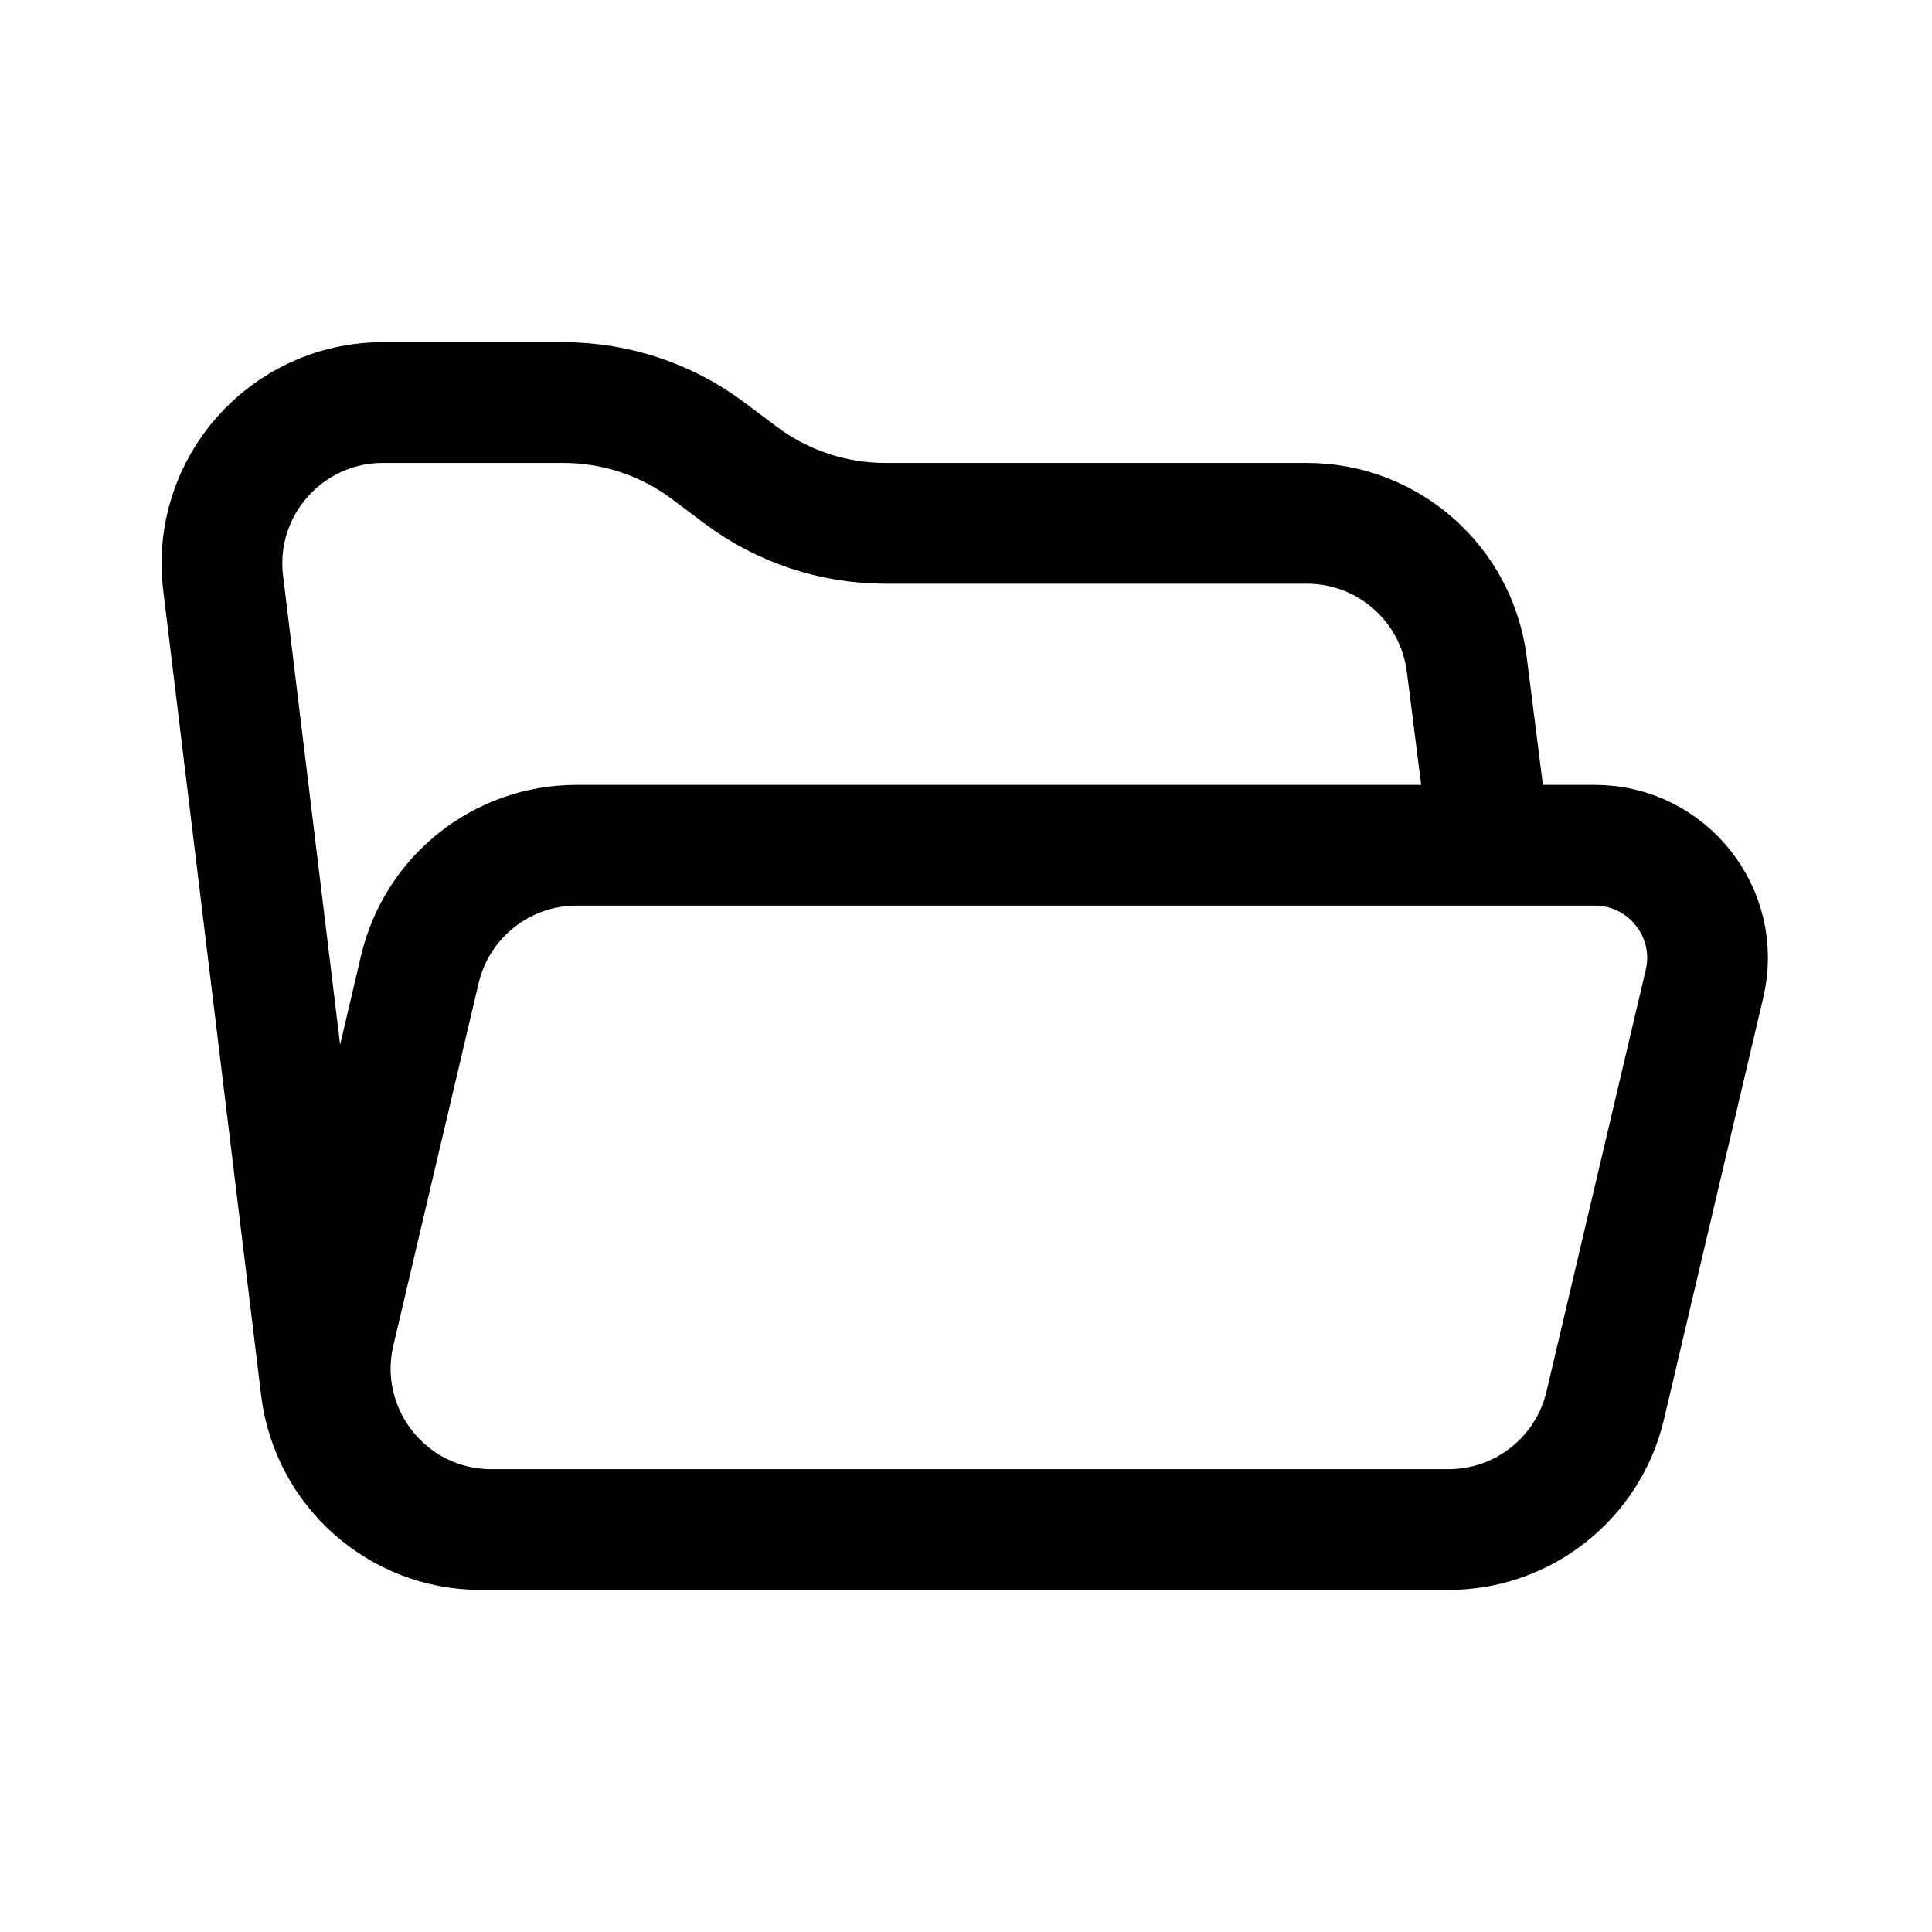
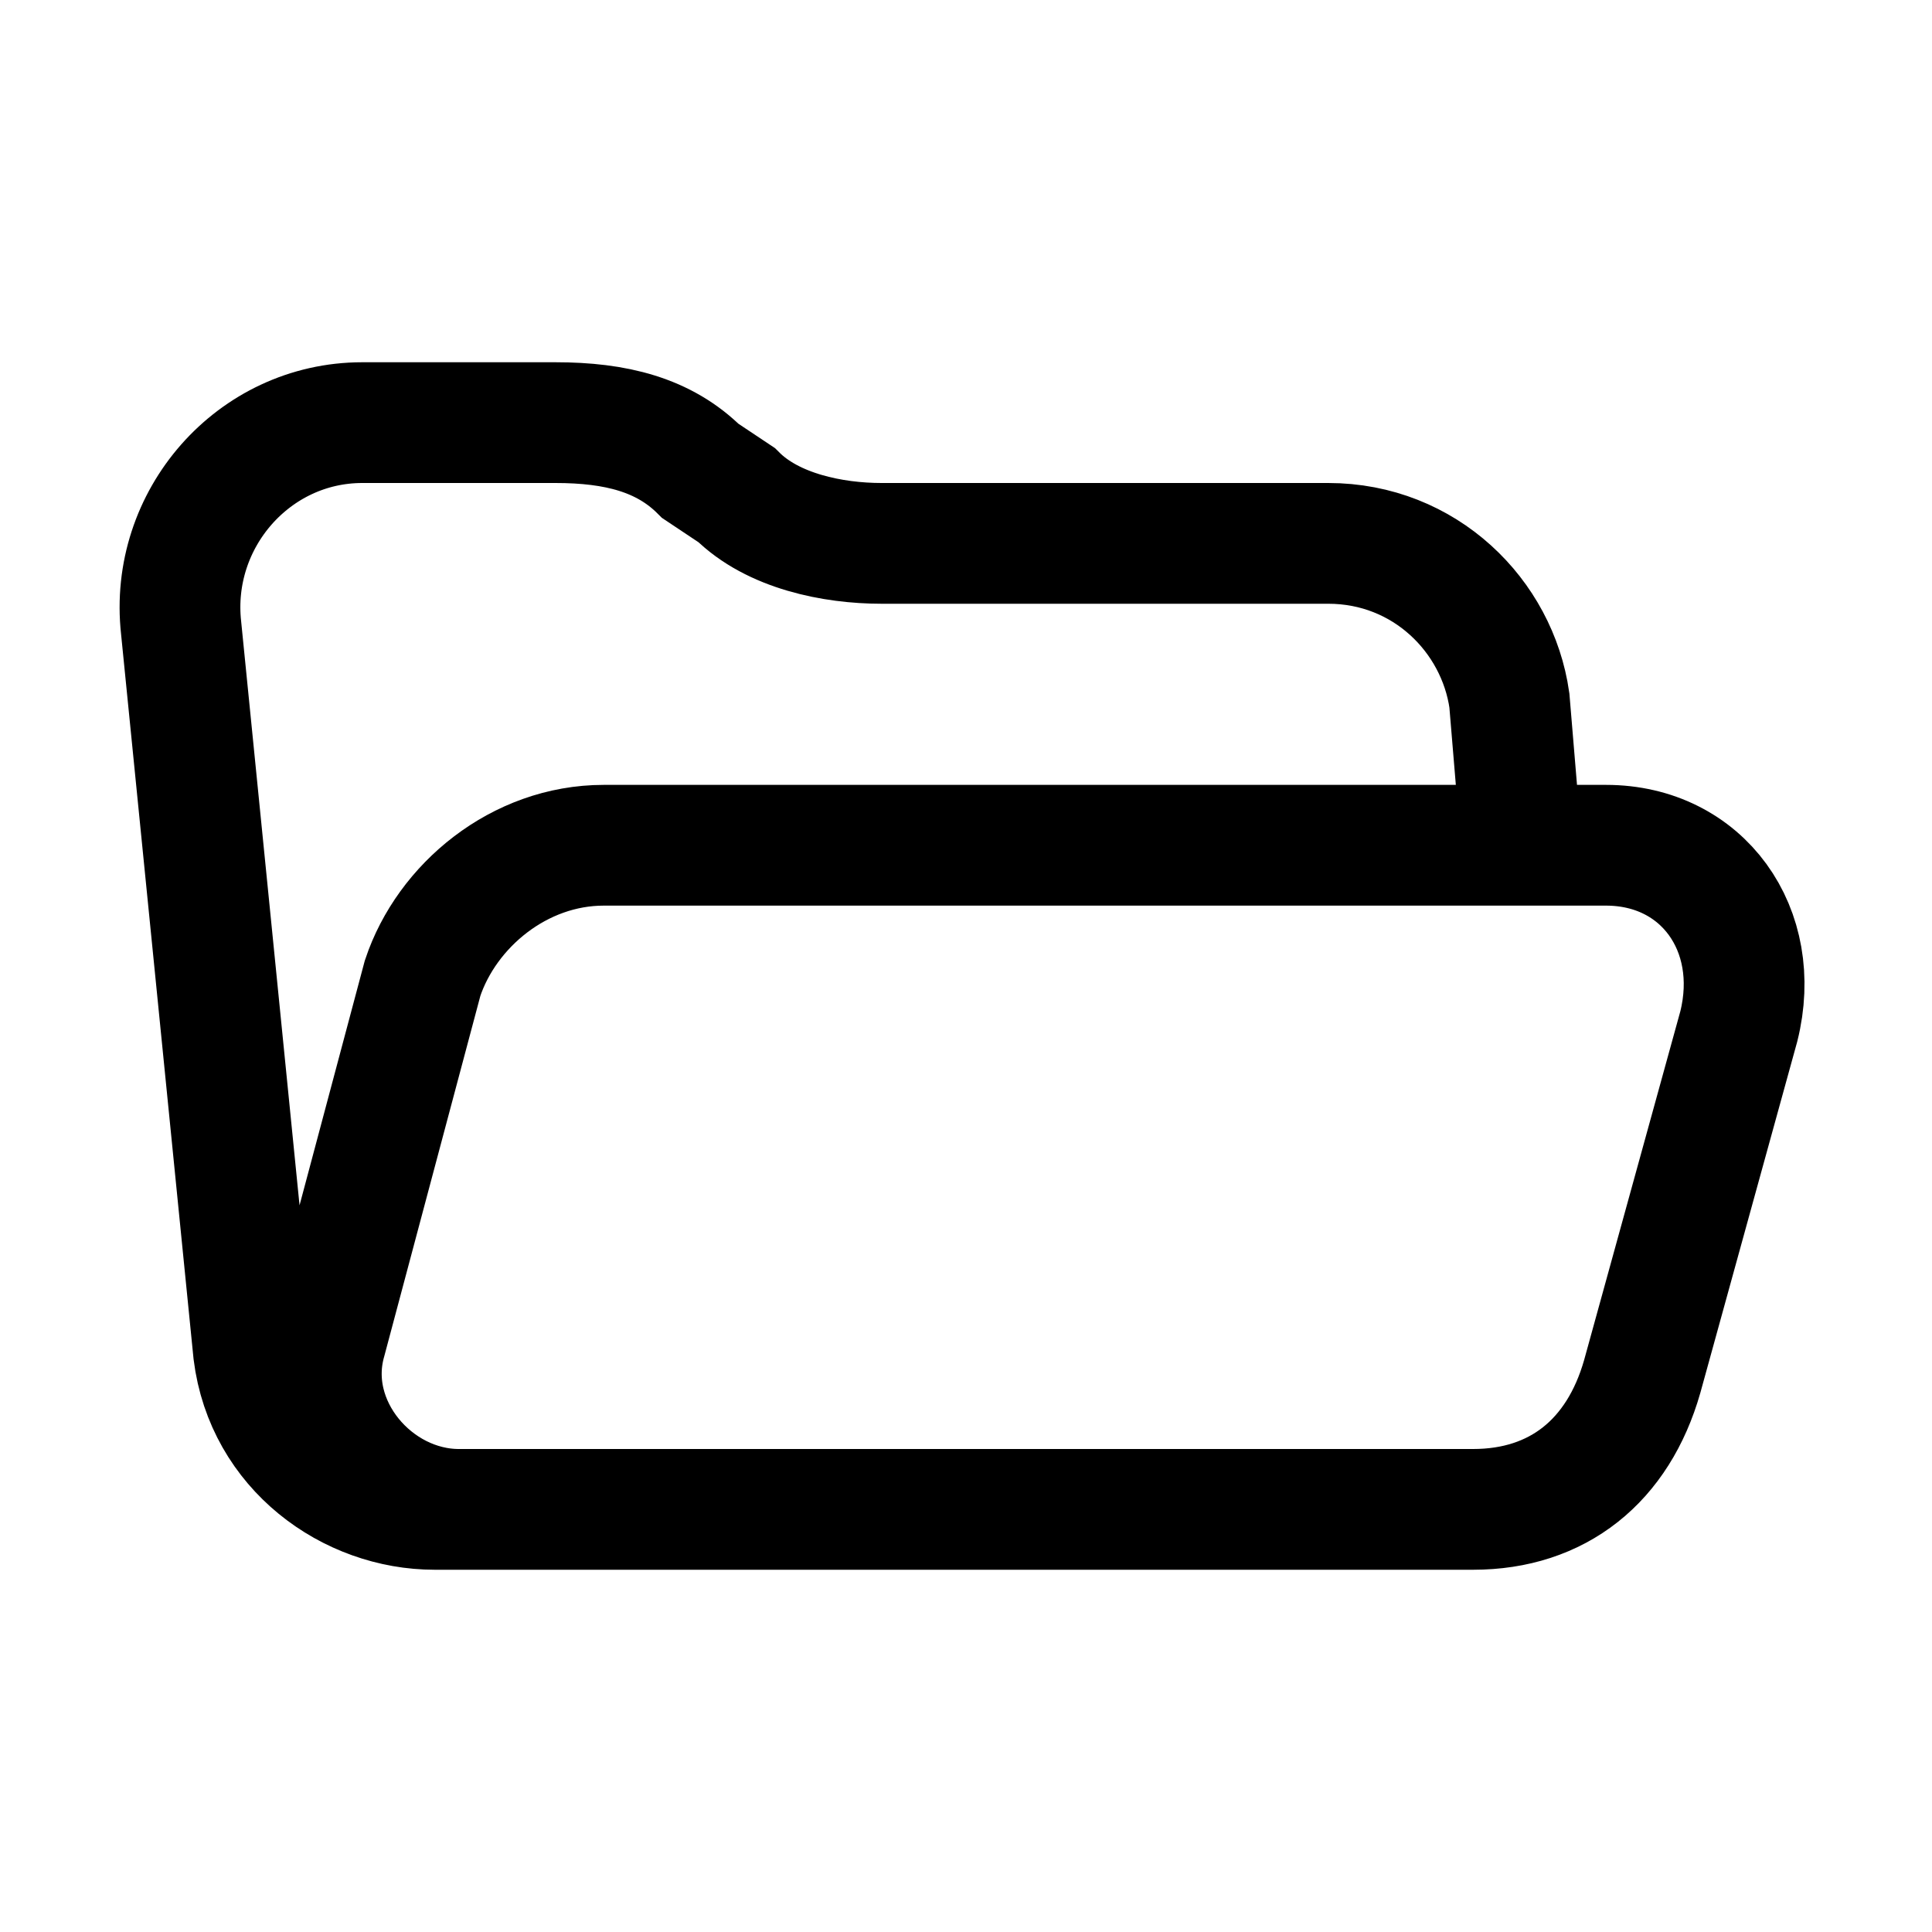
<svg xmlns="http://www.w3.org/2000/svg" width="16" height="16" viewBox="0 0 16 16" fill="none">
-   <path d="M7.801 12.667H3.982C3.308 12.667 2.74 12.164 2.659 11.495L1.848 4.828C1.751 4.034 2.371 3.334 3.171 3.334H4.666C5.099 3.334 5.52 3.474 5.866 3.734L6.133 3.934C6.479 4.194 6.9 4.334 7.333 4.334H10.824C11.496 4.334 12.062 4.834 12.147 5.5L12.329 6.938M3.477 8.028C3.619 7.426 4.156 7 4.775 7H13.207C13.809 7 14.254 7.562 14.116 8.147L13.294 11.639C13.152 12.241 12.615 12.667 11.996 12.667H4.069C3.209 12.667 2.574 11.865 2.771 11.028L3.477 8.028Z" stroke="black" />
+   <path d="M3.8 12.5H3.6C2.9 12.5 2.2 12 2.1 11.2L1.5 5.2C1.4 4.3 2.1 3.5 3 3.5H4.6C5.1 3.5 5.5 3.6 5.8 3.9L6.1 4.1C6.4 4.4 6.9 4.5 7.3 4.5H11C11.8 4.5 12.4 5.1 12.5 5.8L12.6 7M3.8 12.5H12.2C12.9 12.5 13.4 12.1 13.6 11.4L14.4 8.5C14.6 7.7 14.1 7 13.3 7H5C4.3 7 3.7 7.5 3.5 8.1L2.7 11.1C2.5 11.8 3.1 12.5 3.8 12.5Z" stroke="black" />
</svg>
